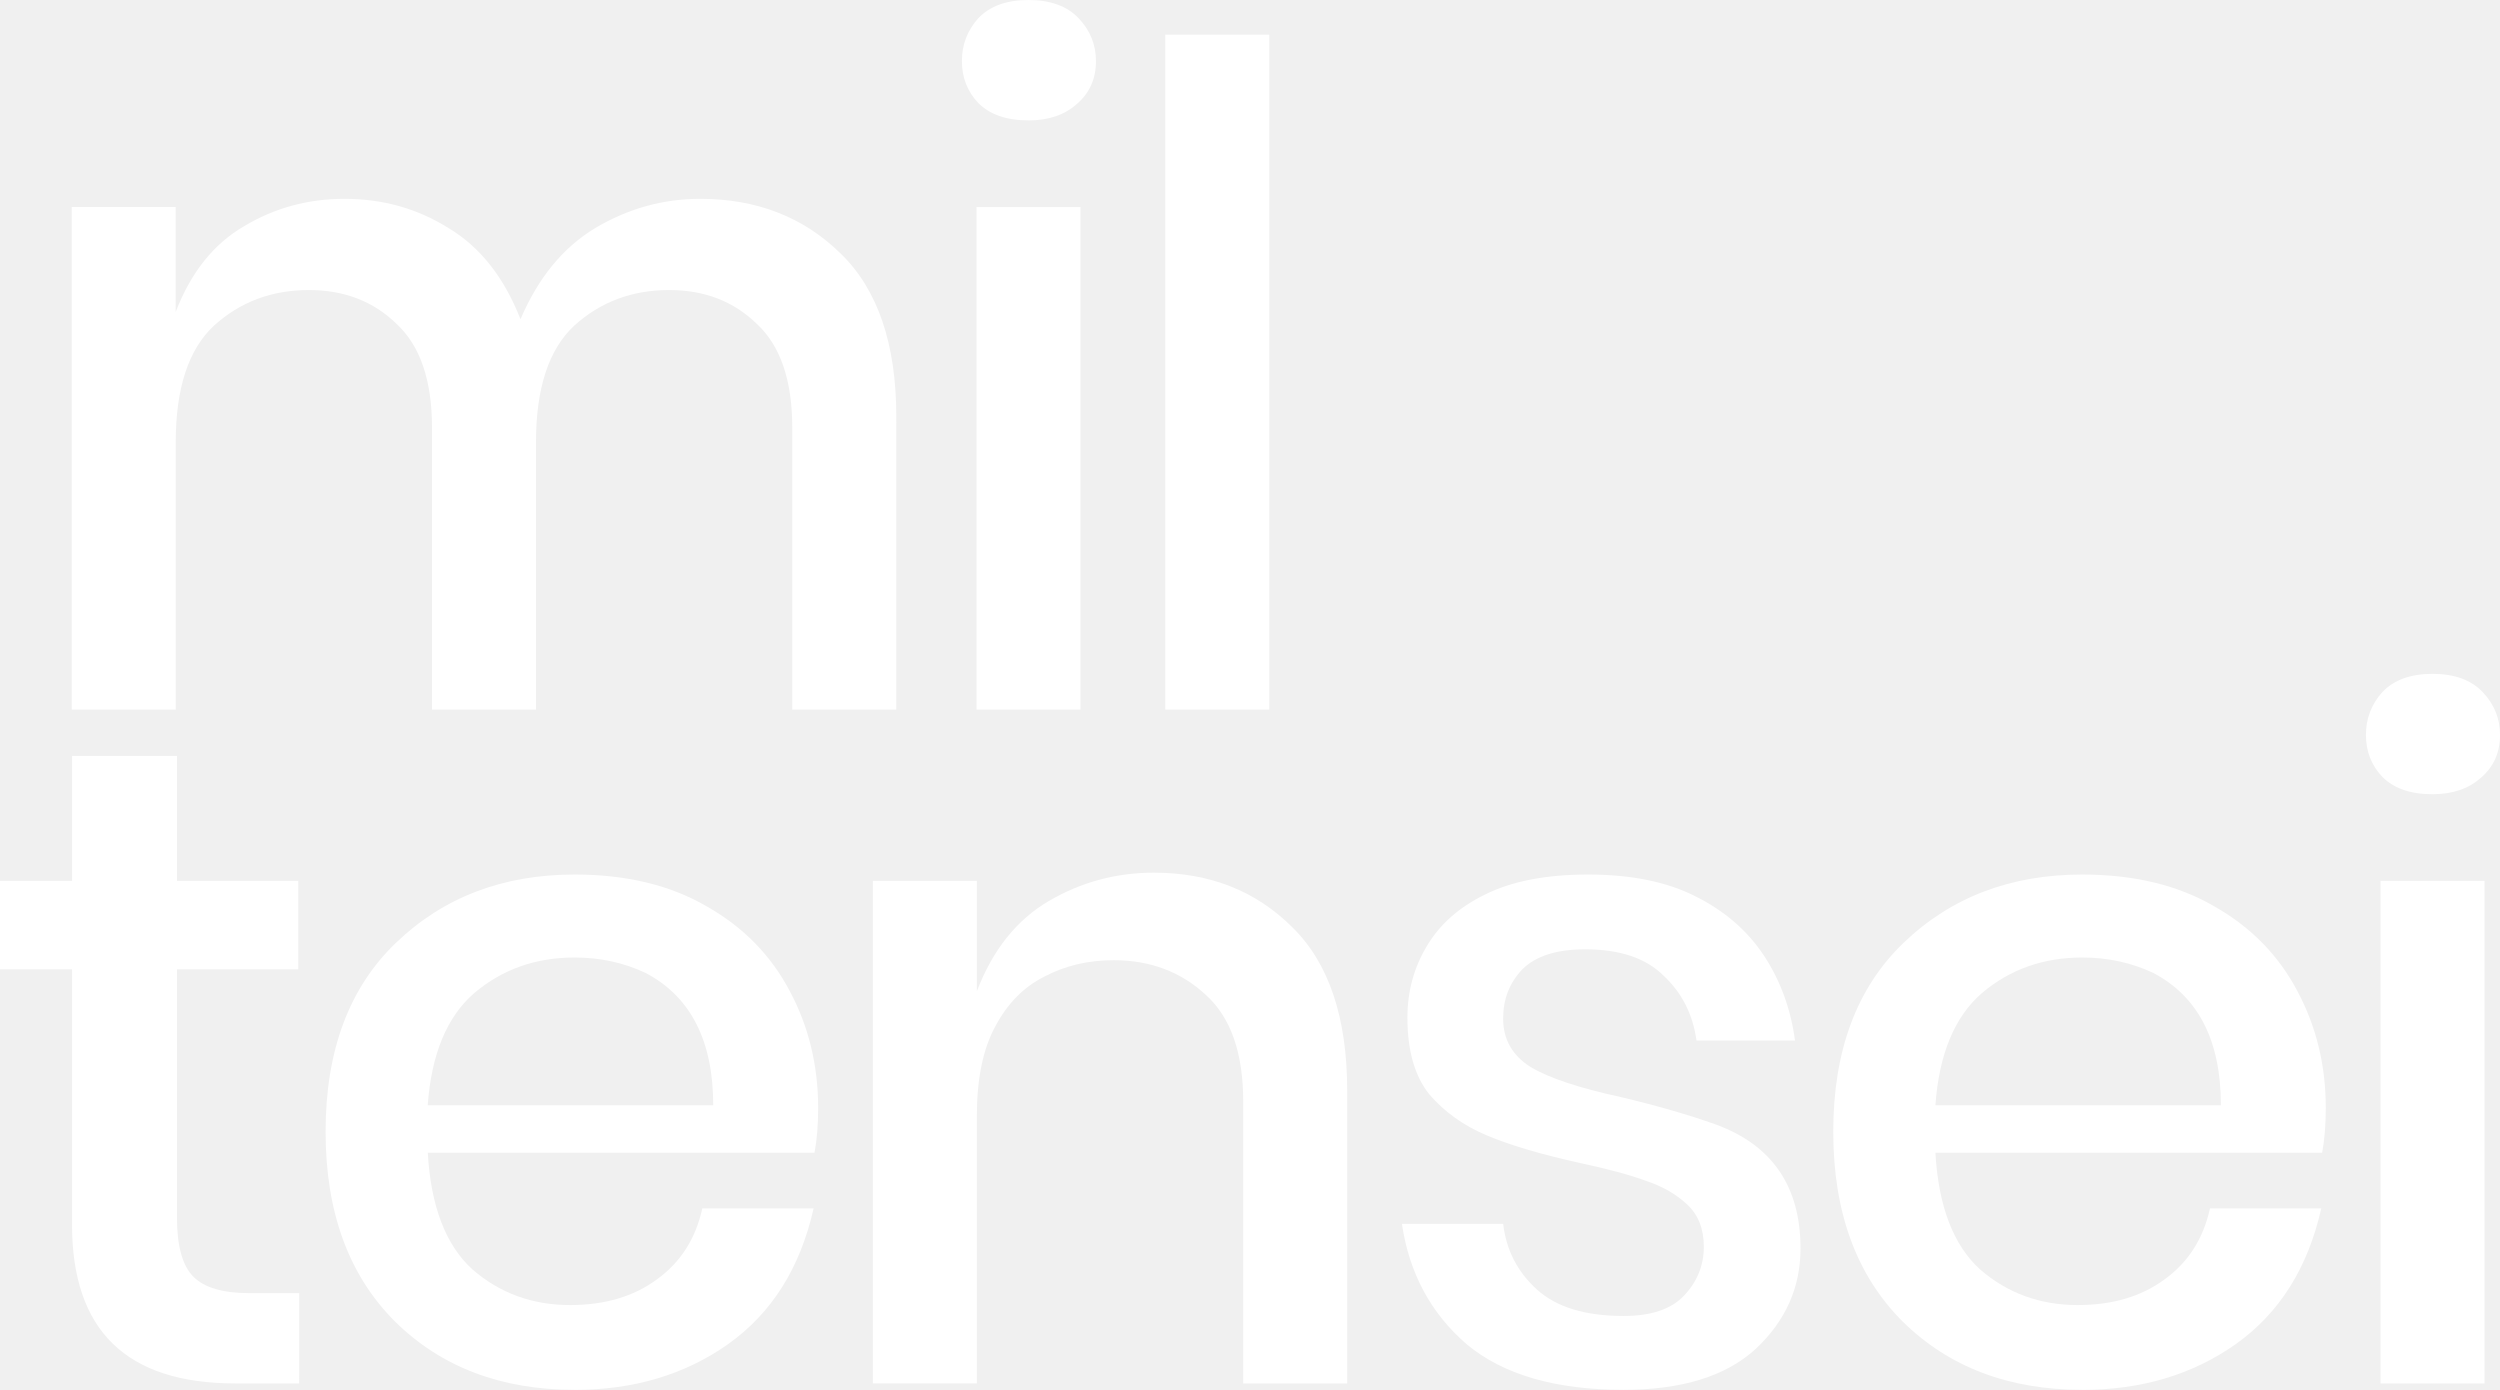
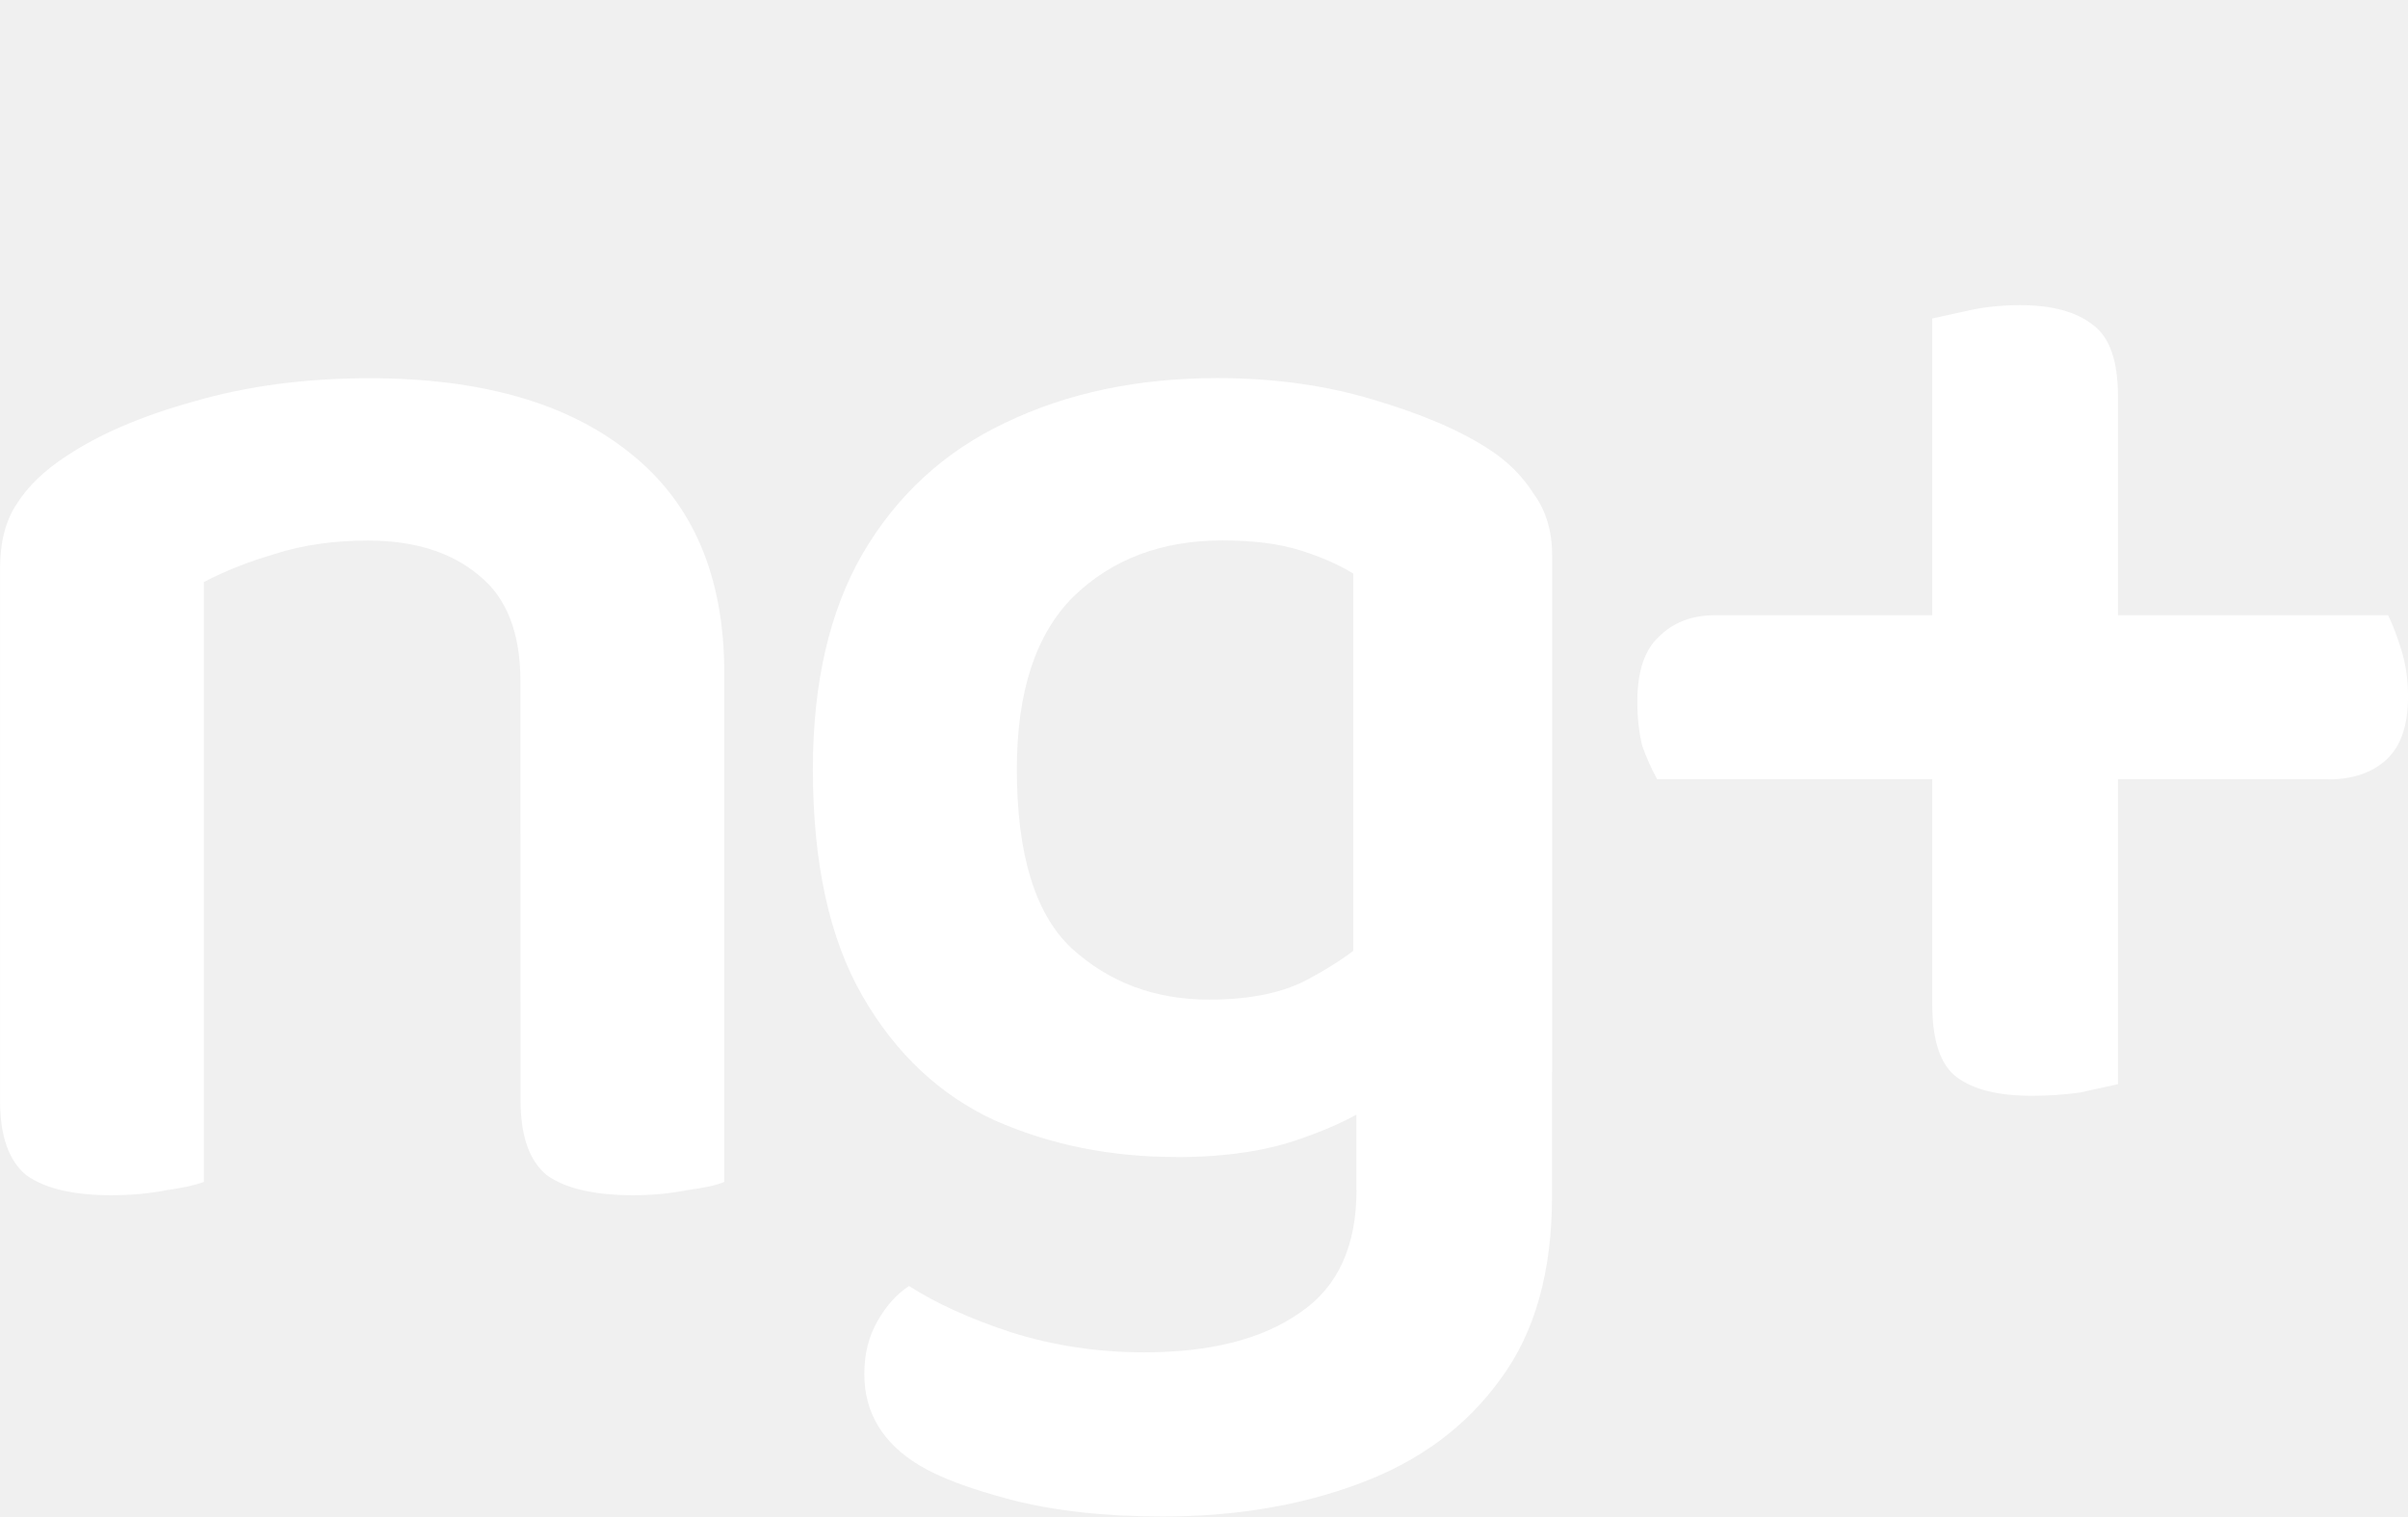
- <svg xmlns="http://www.w3.org/2000/svg" width="86.341" height="48" viewBox="0 0 86.341 48" fill="none" version="1.1" id="svg20">
-   <defs id="defs24" />
-   <path d="m 30.953,24.507 h -3.591 v -9.734 c 0,-1.638 -0.409,-2.835 -1.228,-3.591 -0.798,-0.777 -1.806,-1.165 -3.024,-1.165 -1.281,0 -2.373,0.409 -3.276,1.228 -0.882,0.819 -1.323,2.163 -1.323,4.032 v 9.23 h -3.591 v -9.734 c 0,-1.638 -0.409,-2.835 -1.228,-3.591 -0.798,-0.777 -1.806,-1.165 -3.024,-1.165 -1.281,0 -2.373,0.409 -3.276,1.228 -0.882,0.819 -1.323,2.163 -1.323,4.032 v 9.23 H 2.477 V 7.15 h 3.591 V 10.773 c 0.525,-1.365 1.313,-2.352 2.363,-2.961 1.05,-0.63 2.205,-0.945 3.465,-0.945 1.323,0 2.52,0.336 3.591,1.008 1.092,0.651 1.921,1.701 2.489,3.15 0.609,-1.428 1.47,-2.478 2.583,-3.15 1.134,-0.672 2.341,-1.008 3.623,-1.008 1.953,0 3.57,0.63 4.851,1.89 1.281,1.239 1.922,3.119 1.922,5.639 z" fill="#0B001D" stroke="#0B001D" stroke-width="0.5" id="path2" style="fill:#ffffff;stroke:none;stroke-opacity:1" />
-   <path d="m 35.52,4.158 c -0.756,0 -1.333,-0.2 -1.732,-0.599 -0.378,-0.399 -0.567,-0.882 -0.567,-1.449 0,-0.567 0.189,-1.061 0.567,-1.481 C 34.187,0.21 34.764,0 35.52,0 c 0.756,0 1.333,0.21 1.732,0.63 0.399,0.42 0.599,0.914 0.599,1.481 0,0.609 -0.221,1.103 -0.662,1.481 -0.42,0.378 -0.977,0.567 -1.669,0.567 z m 1.796,20.349 h -3.591 V 7.151 h 3.591 z" fill="#0B001D" stroke="#0B001D" stroke-width="0.5" id="path4" style="fill:#ffffff;stroke:none;stroke-opacity:1" />
-   <path d="m 43.836,24.507 h -3.591 V 1.197 h 3.591 z" fill="#0B001D" stroke="#0B001D" stroke-width="0.5" id="path6" style="fill:#ffffff;stroke:none;stroke-opacity:1" />
-   <path d="m 10.332,47.779 h -2.205 c -3.759,0 -5.639,-1.827 -5.639,-5.481 V 33.478 H 0 v -3.055 h 2.489 v -4.316 h 3.623 v 4.316 h 4.19 v 3.055 h -4.19 v 8.568 c 0,0.987 0.189,1.669 0.567,2.047 0.378,0.378 1.019,0.567 1.922,0.567 h 1.733 z" fill="#0B001D" stroke="#0B001D" stroke-width="0.5" id="path8" style="fill:#ffffff;stroke:none;stroke-opacity:1" />
-   <path d="m 19.844,48 c -2.541,0 -4.609,-0.787 -6.205,-2.362 -1.596,-1.596 -2.394,-3.78 -2.394,-6.552 0,-2.793 0.809,-4.967 2.426,-6.521 1.638,-1.575 3.696,-2.362 6.174,-2.362 1.785,0 3.308,0.367 4.568,1.103 1.26,0.714 2.216,1.69 2.866,2.929 0.651,1.218 0.977,2.562 0.977,4.032 0,0.588 -0.042,1.103 -0.126,1.544 h -13.356 c 0.105,1.848 0.62,3.192 1.544,4.032 0.945,0.819 2.068,1.229 3.37,1.229 1.197,0 2.195,-0.294 2.993,-0.882 0.819,-0.588 1.344,-1.407 1.575,-2.457 h 3.843 c -0.462,2.058 -1.449,3.623 -2.961,4.694 -1.491,1.05 -3.255,1.575 -5.292,1.575 z m 4.788,-9.828 c 0,-2.226 -0.777,-3.749 -2.331,-4.568 -0.756,-0.357 -1.575,-0.535 -2.457,-0.535 -1.344,0 -2.499,0.409 -3.465,1.228 -0.945,0.819 -1.48,2.111 -1.607,3.875 z" fill="#0B001D" stroke="#0B001D" stroke-width="0.5" id="path10" style="fill:#ffffff;stroke:none;stroke-opacity:1" />
-   <path d="m 46.527,47.779 h -3.591 v -9.734 c 0,-1.68 -0.43,-2.909 -1.292,-3.686 -0.861,-0.798 -1.921,-1.197 -3.182,-1.197 -0.882,0 -1.68,0.189 -2.394,0.567 -0.714,0.357 -1.281,0.934 -1.701,1.732 -0.42,0.777 -0.63,1.806 -0.63,3.087 v 9.229 h -3.591 V 30.423 h 3.591 v 3.812 c 0.546,-1.428 1.375,-2.467 2.489,-3.119 1.113,-0.651 2.321,-0.977 3.623,-0.977 1.932,0 3.528,0.63 4.788,1.89 1.26,1.239 1.89,3.119 1.89,5.638 z" fill="#0B001D" stroke="#0B001D" stroke-width="0.5" id="path12" style="fill:#ffffff;stroke:none;stroke-opacity:1" />
-   <path d="m 56.071,48 c -2.352,0 -4.158,-0.525 -5.418,-1.575 -1.239,-1.071 -1.984,-2.457 -2.236,-4.158 h 3.497 c 0.105,0.903 0.493,1.659 1.165,2.268 0.672,0.609 1.669,0.914 2.993,0.914 0.945,0 1.638,-0.231 2.079,-0.693 0.462,-0.483 0.693,-1.05 0.693,-1.701 0,-0.609 -0.189,-1.092 -0.567,-1.449 -0.378,-0.357 -0.851,-0.63 -1.417,-0.819 -0.567,-0.21 -1.344,-0.42 -2.331,-0.63 -1.323,-0.294 -2.384,-0.609 -3.182,-0.945 -0.798,-0.336 -1.46,-0.808 -1.984,-1.417 -0.504,-0.63 -0.756,-1.512 -0.756,-2.646 0,-0.903 0.221,-1.722 0.661,-2.457 0.441,-0.756 1.113,-1.355 2.016,-1.796 0.924,-0.462 2.111,-0.693 3.559,-0.693 1.491,0 2.73,0.252 3.717,0.756 1.008,0.504 1.796,1.187 2.362,2.047 0.567,0.861 0.924,1.837 1.071,2.93 h -3.402 c -0.126,-0.903 -0.504,-1.649 -1.134,-2.237 -0.609,-0.609 -1.512,-0.913 -2.709,-0.913 -0.987,0 -1.712,0.231 -2.174,0.693 -0.441,0.462 -0.661,1.029 -0.661,1.701 0,0.714 0.315,1.27 0.945,1.669 0.63,0.378 1.669,0.725 3.119,1.04 1.239,0.294 2.331,0.609 3.276,0.945 1.953,0.714 2.93,2.142 2.93,4.284 0,1.344 -0.514,2.499 -1.544,3.465 -1.029,0.945 -2.551,1.417 -4.567,1.417 z" fill="#0B001D" stroke="#0B001D" stroke-width="0.5" id="path14" style="fill:#ffffff;stroke:none;stroke-opacity:1" />
-   <path d="m 71.914,48 c -2.541,0 -4.61,-0.787 -6.206,-2.362 -1.596,-1.596 -2.394,-3.78 -2.394,-6.552 0,-2.793 0.808,-4.967 2.425,-6.521 1.638,-1.575 3.696,-2.362 6.174,-2.362 1.785,0 3.308,0.367 4.567,1.103 1.26,0.714 2.216,1.69 2.867,2.929 0.651,1.218 0.977,2.562 0.977,4.032 0,0.588 -0.042,1.103 -0.126,1.544 h -13.356 c 0.105,1.848 0.62,3.192 1.544,4.032 0.945,0.819 2.069,1.229 3.371,1.229 1.197,0 2.195,-0.294 2.993,-0.882 0.819,-0.588 1.344,-1.407 1.575,-2.457 h 3.843 c -0.462,2.058 -1.449,3.623 -2.961,4.694 -1.491,1.05 -3.255,1.575 -5.292,1.575 z m 4.788,-9.828 c 0,-2.226 -0.777,-3.749 -2.331,-4.568 -0.756,-0.357 -1.575,-0.535 -2.457,-0.535 -1.344,0 -2.499,0.409 -3.465,1.228 -0.945,0.819 -1.481,2.111 -1.607,3.875 z" fill="#0B001D" stroke="#0B001D" stroke-width="0.5" id="path16" style="fill:#ffffff;stroke:none;stroke-opacity:1" />
-   <path d="m 84.01,27.43 c -0.756,0 -1.333,-0.2 -1.732,-0.599 -0.378,-0.399 -0.567,-0.882 -0.567,-1.449 0,-0.567 0.189,-1.06 0.567,-1.48 0.399,-0.42 0.977,-0.63 1.732,-0.63 0.756,0 1.333,0.21 1.733,0.63 0.399,0.42 0.599,0.913 0.599,1.48 0,0.609 -0.221,1.103 -0.662,1.48 -0.42,0.378 -0.977,0.567 -1.669,0.567 z m 1.796,20.349 h -3.591 V 30.423 h 3.591 z" fill="#0B001D" stroke="#0B001D" stroke-width="0.5" id="path18" style="fill:#ffffff;stroke:none;stroke-opacity:1" />
+ <svg xmlns="http://www.w3.org/2000/svg" width="18.453mm" height="11.623mm" viewBox="0 0 18.453 11.623" version="1.1" id="svg5" xml:space="preserve">
+   <defs id="defs2" />
+   <g id="layer1" transform="translate(2.60634,-146.5035)">
+     <g aria-label="ng+" id="text113-3" style="font-weight:bold;font-size:12.7px;font-family:Ubuntu;-inkscape-font-specification:'Ubuntu Bold';letter-spacing:-0.667px;fill:#0b001d;stroke-width:0.265">
+       <path d="m 2.944,151.662 v 1.232 h -1.562 v -1.168 q 0,-0.559 -0.318,-0.813 -0.317,-0.267 -0.851,-0.267 -0.394,0 -0.711,0.102 -0.305,0.089 -0.546,0.216 v 1.93 h -1.562 v -2.032 q 0,-0.305 0.127,-0.495 0.127,-0.203 0.381,-0.368 0.381,-0.254 0.978,-0.419 0.61,-0.178 1.346,-0.178 1.283,0 1.994,0.572 0.724,0.572 0.724,1.689 z m -5.55,0.61 h 1.562 v 3.289 q -0.102,0.038 -0.292,0.064 -0.191,0.038 -0.419,0.038 -0.432,0 -0.648,-0.152 -0.203,-0.165 -0.203,-0.572 z m 3.988,0 h 1.562 v 3.289 q -0.089,0.038 -0.292,0.064 -0.191,0.038 -0.406,0.038 -0.445,0 -0.66,-0.152 -0.203,-0.165 -0.203,-0.572 z" style="font-weight:600;font-family:'Baloo 2';-inkscape-font-specification:'Baloo 2 Semi-Bold';fill:#ffffff" id="path1360" />
+       <path d="m 6.404,155.37 q -0.749,0 -1.384,-0.279 -0.635,-0.292 -1.016,-0.953 -0.381,-0.66 -0.381,-1.74 0,-0.991 0.381,-1.651 0.394,-0.673 1.092,-1.003 0.711,-0.343 1.626,-0.343 0.648,0 1.194,0.165 0.559,0.165 0.889,0.381 0.216,0.14 0.343,0.343 0.14,0.191 0.14,0.47 v 3.962 h -1.524 v -3.823 q -0.165,-0.102 -0.406,-0.178 -0.241,-0.076 -0.597,-0.076 -0.699,0 -1.143,0.432 -0.432,0.432 -0.432,1.321 0,0.978 0.419,1.372 0.432,0.394 1.054,0.394 0.483,0 0.775,-0.165 0.305,-0.165 0.508,-0.356 l 0.051,1.27 q -0.229,0.178 -0.635,0.318 -0.394,0.14 -0.953,0.14 z m 1.384,0.254 v -1.245 h 1.499 v 1.295 q 0,0.864 -0.394,1.397 -0.394,0.546 -1.079,0.8 -0.673,0.254 -1.511,0.254 -0.66,0 -1.156,-0.127 -0.483,-0.127 -0.711,-0.267 -0.419,-0.254 -0.419,-0.699 0,-0.229 0.102,-0.406 0.102,-0.178 0.241,-0.267 0.318,0.203 0.787,0.356 0.483,0.152 1.016,0.152 0.762,0 1.194,-0.305 0.432,-0.292 0.432,-0.94 z" style="font-weight:600;font-family:'Baloo 2';-inkscape-font-specification:'Baloo 2 Semi-Bold';fill:#ffffff" id="path1362" />
+       <path d="m 15.237,152.475 h -5.144 q -0.064,-0.114 -0.114,-0.254 -0.038,-0.152 -0.038,-0.343 0,-0.343 0.165,-0.495 0.165,-0.165 0.432,-0.165 h 5.156 q 0.051,0.102 0.102,0.267 0.051,0.165 0.051,0.356 0,0.33 -0.165,0.483 -0.165,0.152 -0.445,0.152 z m -1.613,-2.934 v 5.271 q -0.114,0.025 -0.292,0.064 -0.178,0.025 -0.368,0.025 -0.381,0 -0.572,-0.14 -0.191,-0.14 -0.191,-0.559 v -5.258 q 0.114,-0.025 0.292,-0.064 0.178,-0.038 0.381,-0.038 0.368,0 0.559,0.152 0.191,0.14 0.191,0.546 z" style="font-weight:600;font-family:'Baloo 2';-inkscape-font-specification:'Baloo 2 Semi-Bold';fill:#ffffff" id="path1364" />
+     </g>
+   </g>
</svg>
